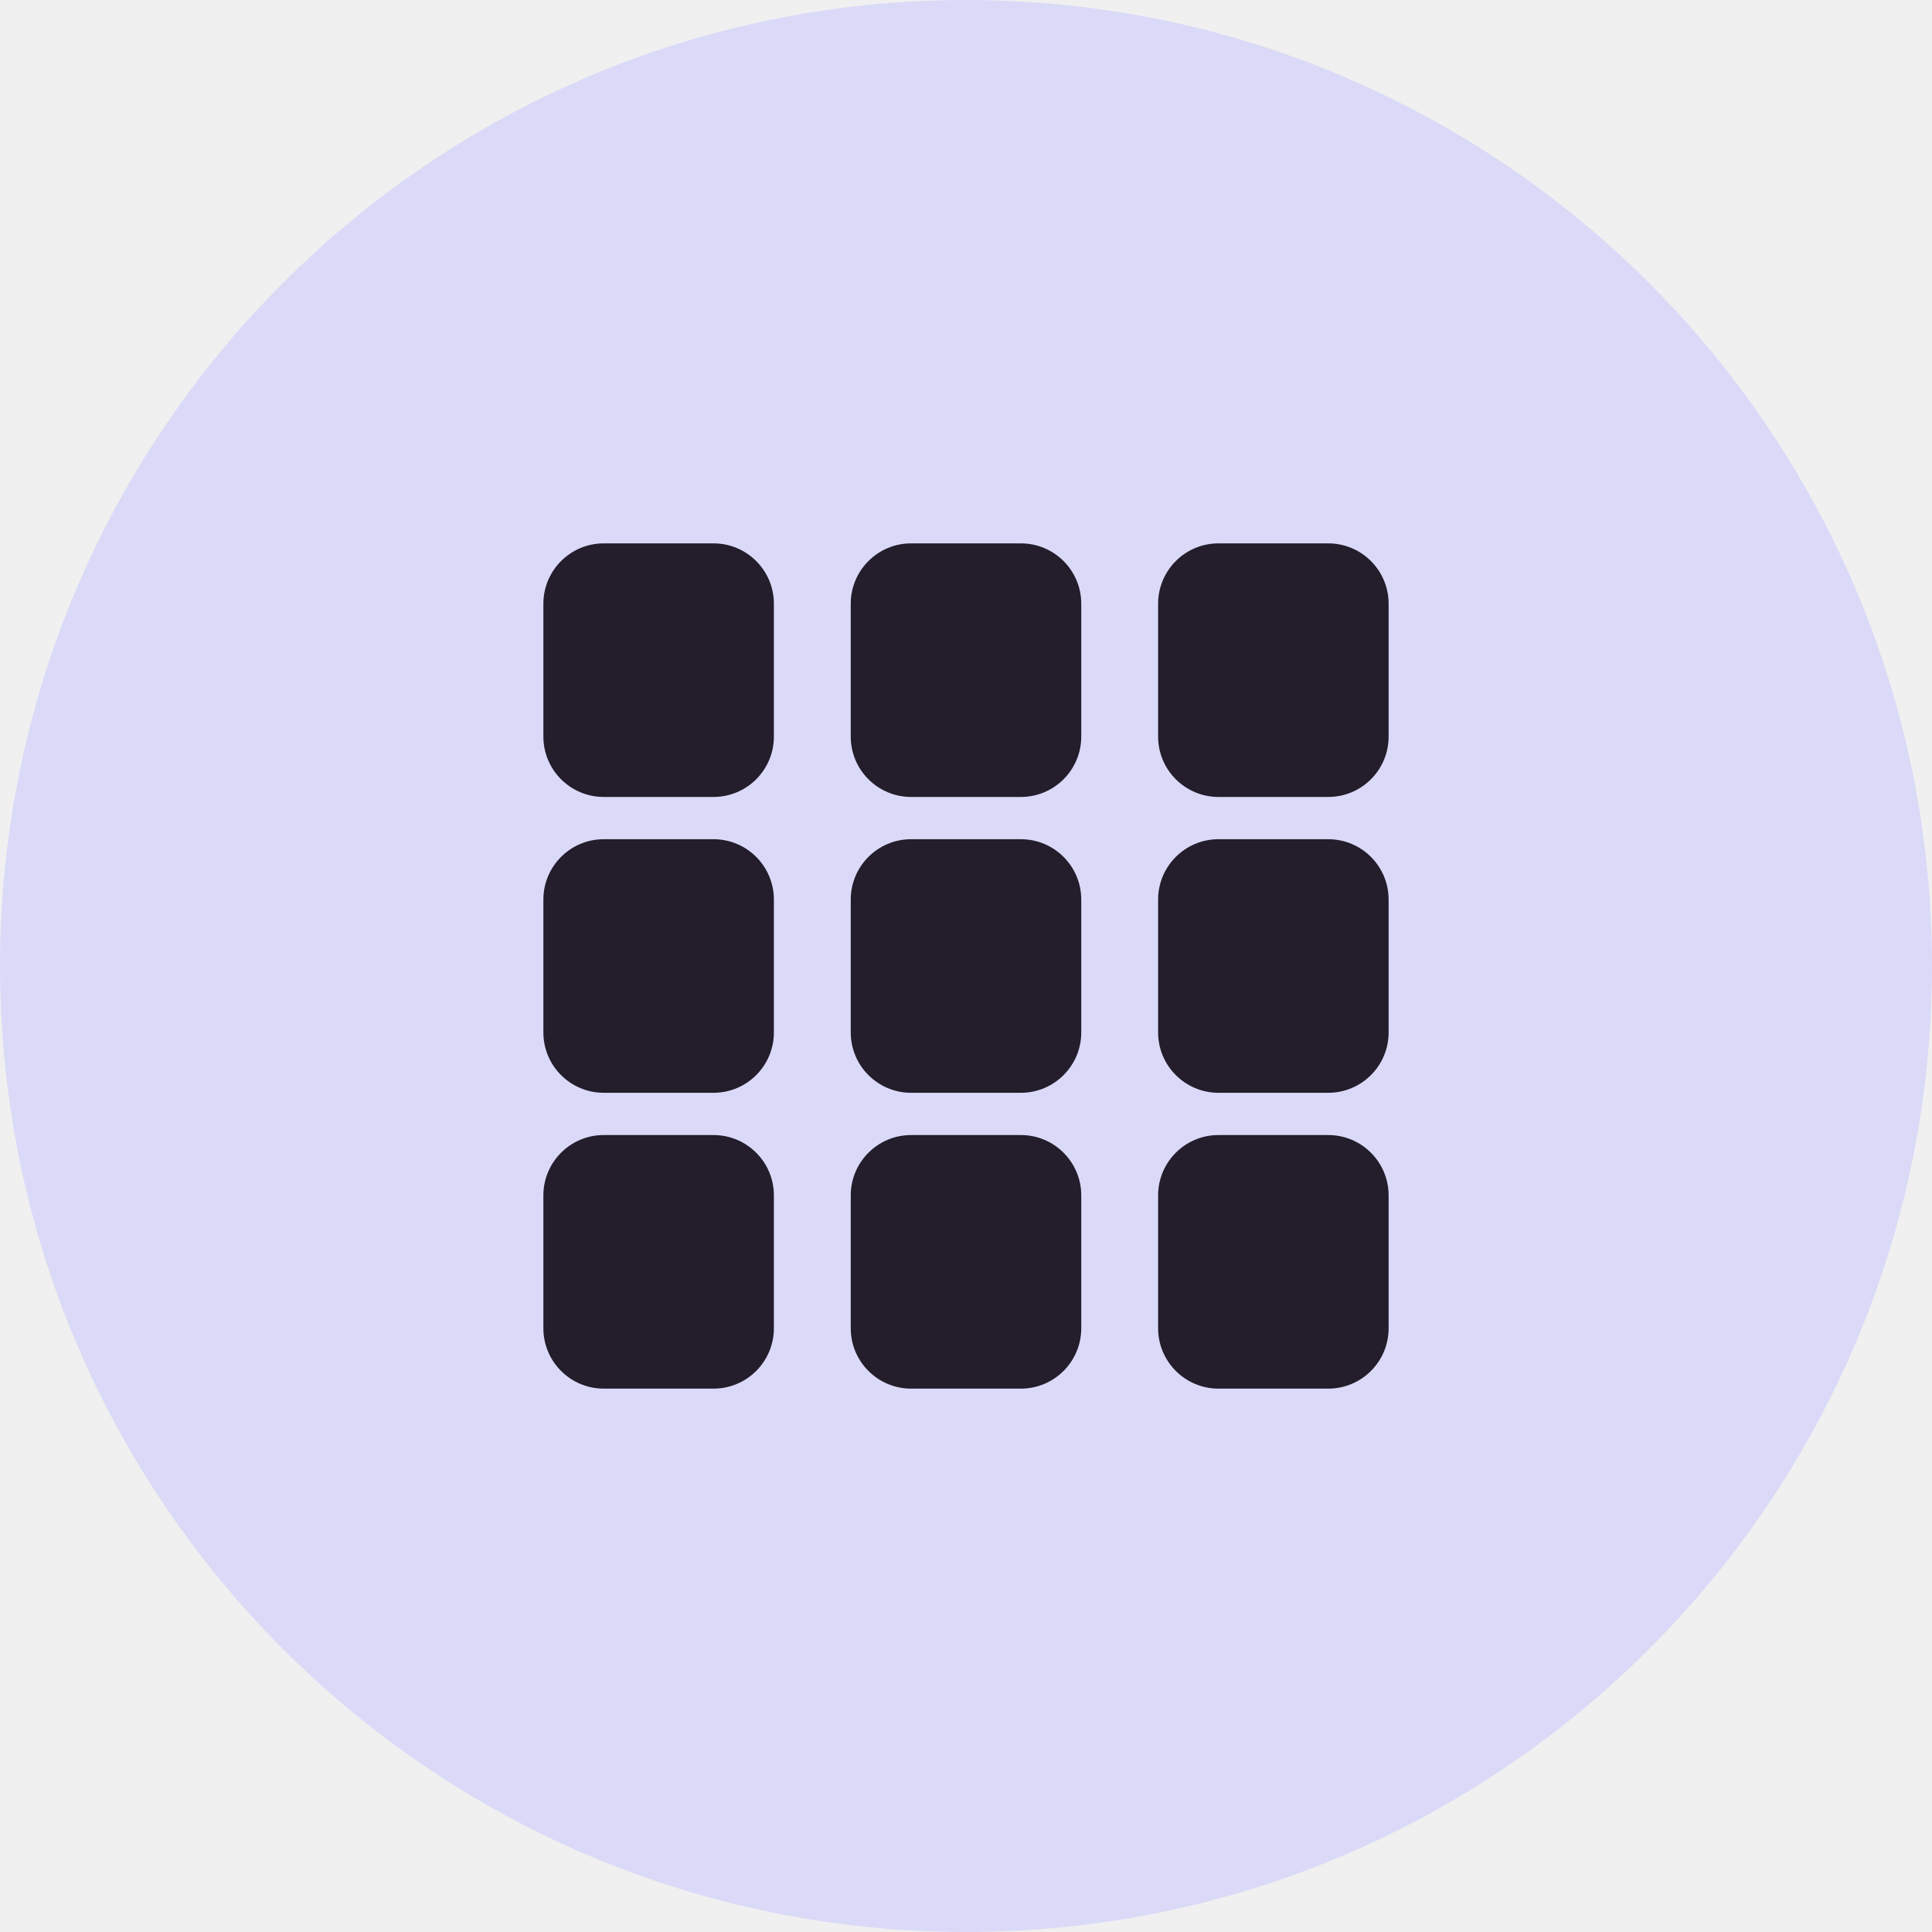
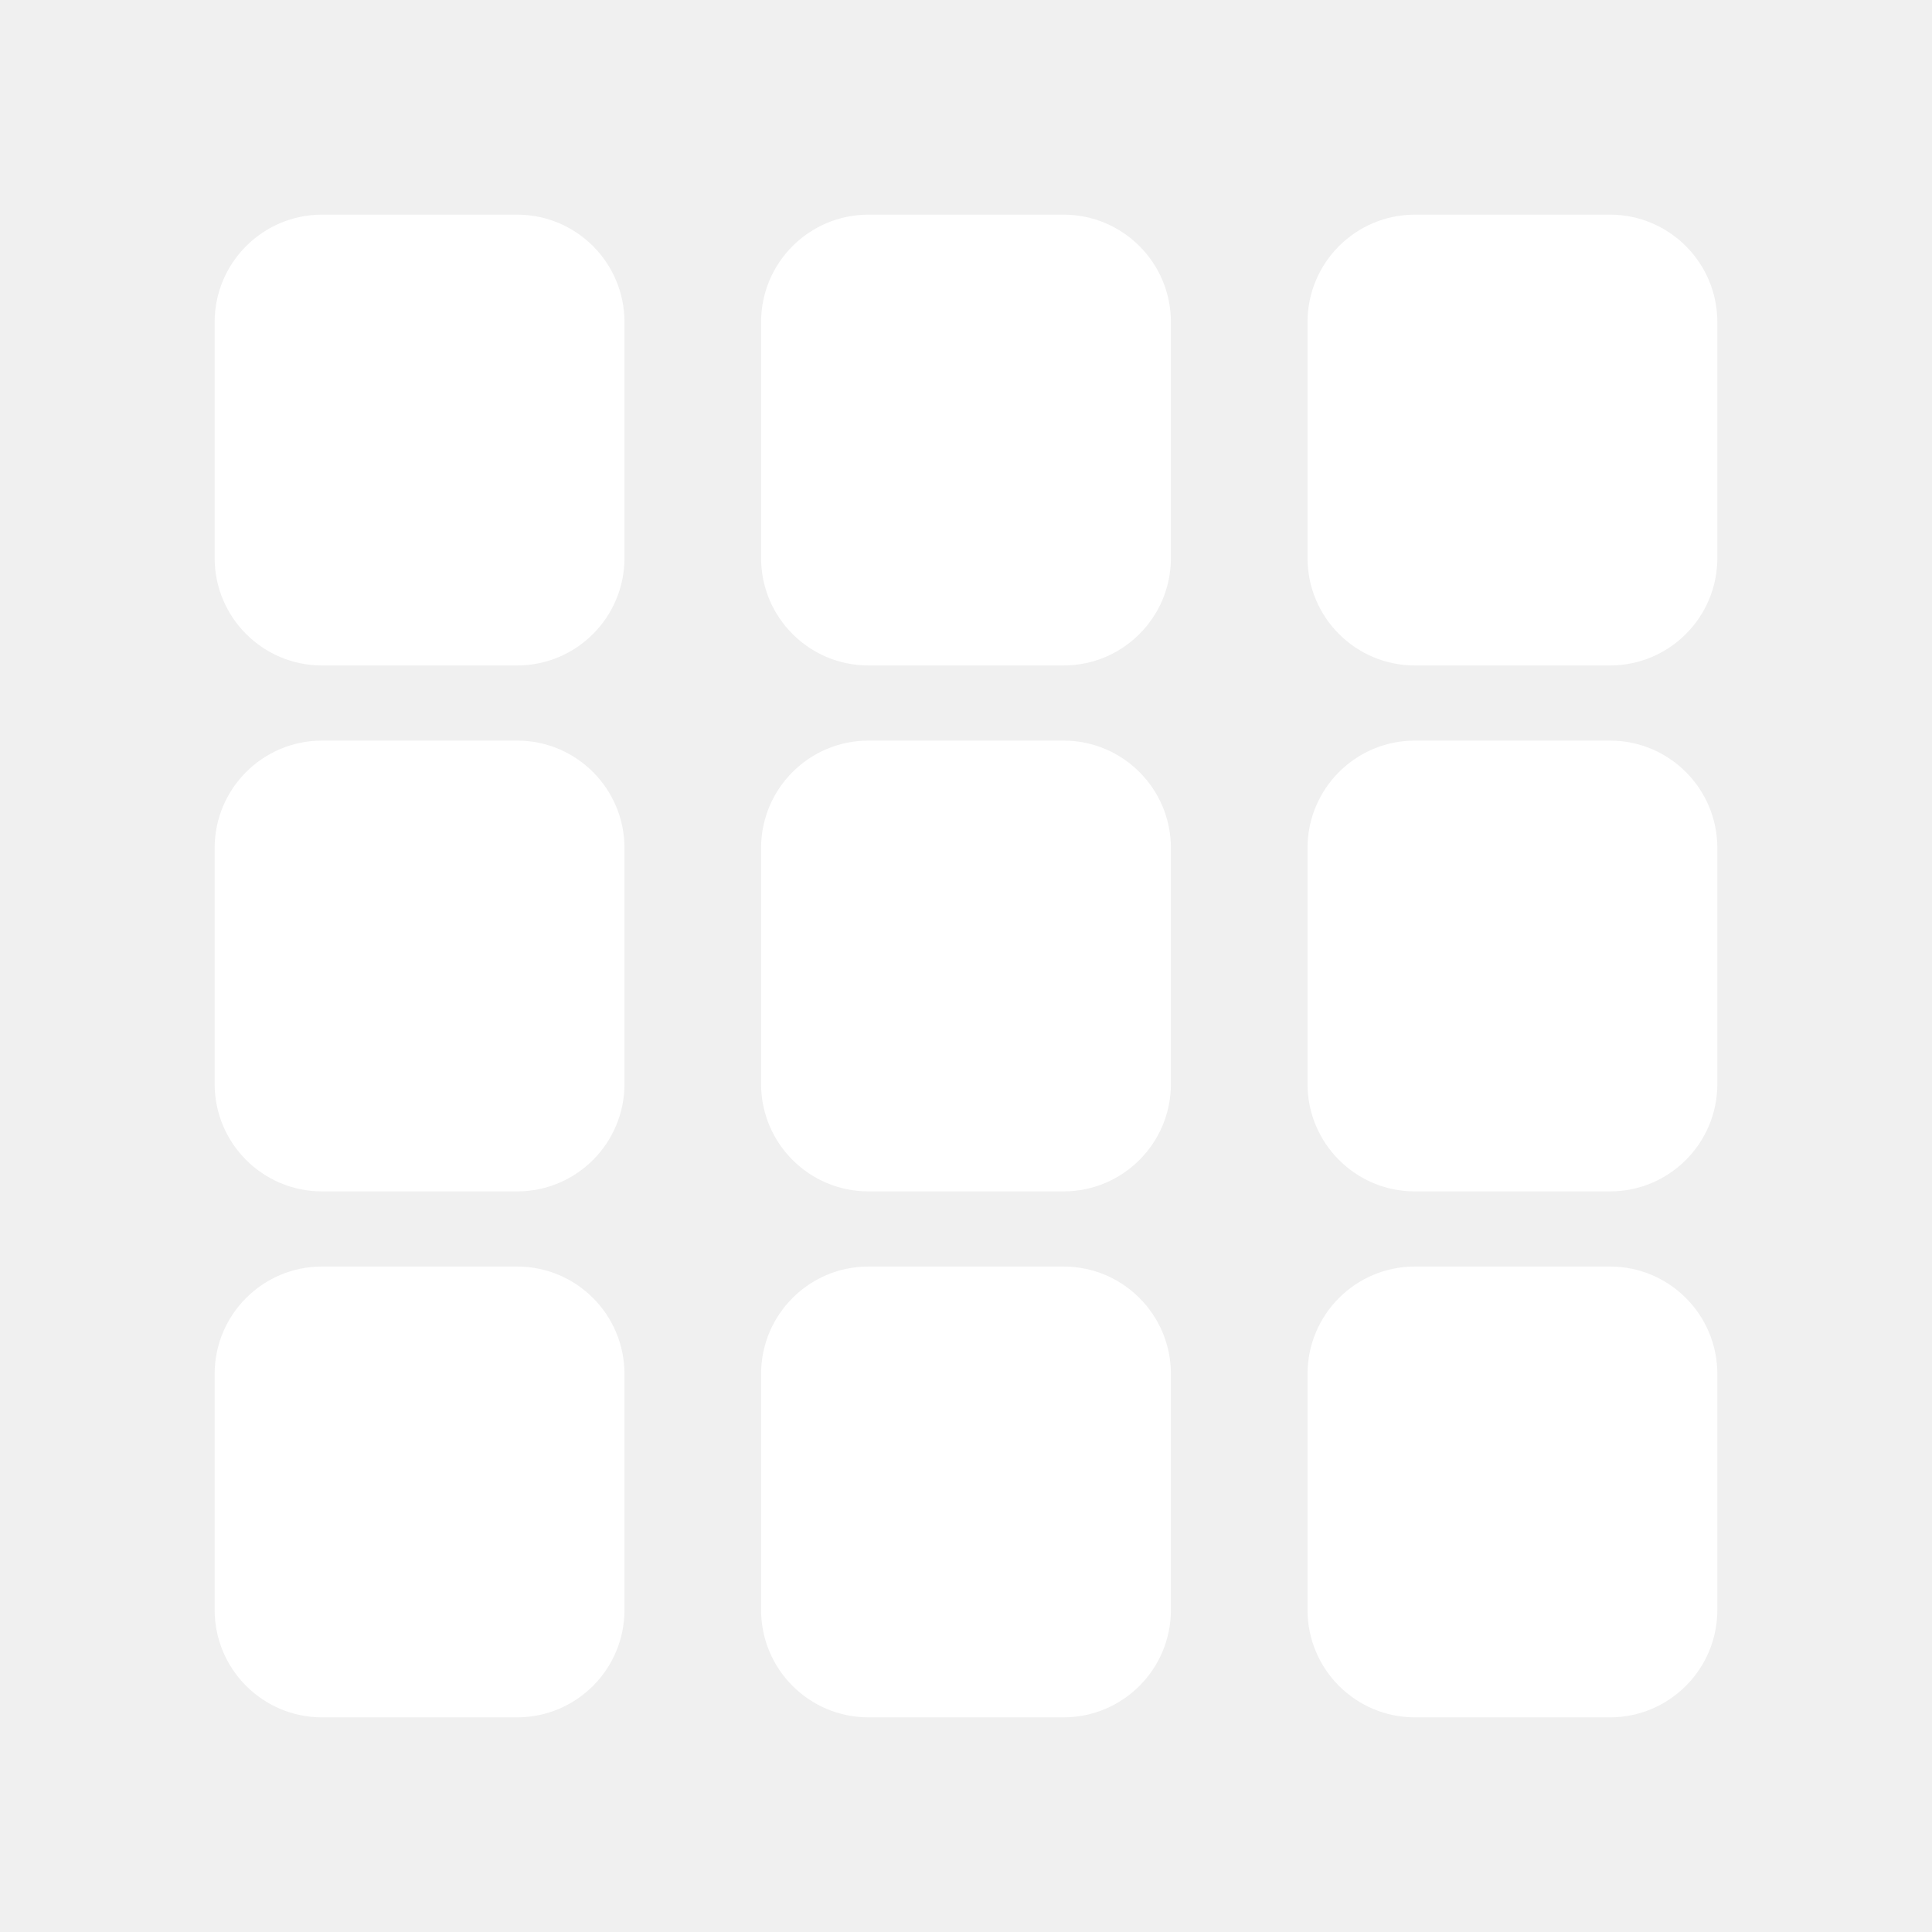
- <svg xmlns="http://www.w3.org/2000/svg" width="32" height="32" viewBox="0 0 32 32" fill="none">
-   <circle cx="16" cy="16" r="16" fill="#DADAF8" />
-   <g clip-path="url(#clip0_11204_2124)">
-     <rect x="9" y="9" width="3.818" height="4.2" rx="1" fill="#231D2C" />
-     <rect x="14.091" y="9" width="3.818" height="4.2" rx="1" fill="#231D2C" />
-     <rect x="19.182" y="9" width="3.818" height="4.2" rx="1" fill="#231D2C" />
-     <rect x="9" y="13.9" width="3.818" height="4.2" rx="1" fill="#231D2C" />
-     <rect x="14.091" y="13.9" width="3.818" height="4.2" rx="1" fill="#231D2C" />
-     <rect x="19.182" y="13.9" width="3.818" height="4.2" rx="1" fill="#231D2C" />
-     <rect x="9" y="18.8" width="3.818" height="4.2" rx="1" fill="#231D2C" />
-     <rect x="14.091" y="18.8" width="3.818" height="4.2" rx="1" fill="#231D2C" />
-     <rect x="19.182" y="18.8" width="3.818" height="4.2" rx="1" fill="#231D2C" />
-   </g>
-   <defs>
-     <clipPath id="clip0_11204_2124">
-       <rect width="18" height="18" fill="white" transform="translate(7 7)" />
-     </clipPath>
-   </defs>
+ <svg xmlns="http://www.w3.org/2000/svg" width="18" height="18" viewBox="0 0 18 18" fill="none">
+   <path d="M2 3C2 2.448 2.448 2 3 2H4.818C5.37 2 5.818 2.448 5.818 3V5.2C5.818 5.752 5.37 6.2 4.818 6.2H3C2.448 6.2 2 5.752 2 5.2V3Z" fill="white" />
+   <path d="M7.091 3C7.091 2.448 7.539 2 8.091 2H9.909C10.461 2 10.909 2.448 10.909 3V5.2C10.909 5.752 10.461 6.2 9.909 6.2H8.091C7.539 6.2 7.091 5.752 7.091 5.2V3Z" fill="white" />
+   <path d="M12.182 3C12.182 2.448 12.63 2 13.182 2H15C15.552 2 16 2.448 16 3V5.2C16 5.752 15.552 6.2 15 6.2H13.182C12.63 6.2 12.182 5.752 12.182 5.2V3Z" fill="white" />
+   <path d="M2 7.9C2 7.348 2.448 6.9 3 6.9H4.818C5.37 6.9 5.818 7.348 5.818 7.9V10.1C5.818 10.652 5.37 11.1 4.818 11.1H3C2.448 11.1 2 10.652 2 10.1V7.9Z" fill="white" />
+   <path d="M7.091 7.9C7.091 7.348 7.539 6.9 8.091 6.9H9.909C10.461 6.9 10.909 7.348 10.909 7.9V10.1C10.909 10.652 10.461 11.1 9.909 11.1H8.091C7.539 11.1 7.091 10.652 7.091 10.1V7.9Z" fill="white" />
+   <path d="M12.182 7.9C12.182 7.348 12.63 6.9 13.182 6.9H15C15.552 6.9 16 7.348 16 7.9V10.1C16 10.652 15.552 11.1 15 11.1H13.182C12.63 11.1 12.182 10.652 12.182 10.1V7.9Z" fill="white" />
+   <path d="M2 12.8C2 12.248 2.448 11.8 3 11.8H4.818C5.37 11.8 5.818 12.248 5.818 12.8V15C5.818 15.552 5.37 16 4.818 16H3C2.448 16 2 15.552 2 15V12.8Z" fill="white" />
+   <path d="M7.091 12.8C7.091 12.248 7.539 11.8 8.091 11.8H9.909C10.461 11.8 10.909 12.248 10.909 12.8V15C10.909 15.552 10.461 16 9.909 16H8.091C7.539 16 7.091 15.552 7.091 15V12.8Z" fill="white" />
+   <path d="M12.182 12.8C12.182 12.248 12.63 11.8 13.182 11.8H15C15.552 11.8 16 12.248 16 12.8V15C16 15.552 15.552 16 15 16H13.182C12.63 16 12.182 15.552 12.182 15V12.8Z" fill="white" />
</svg>
